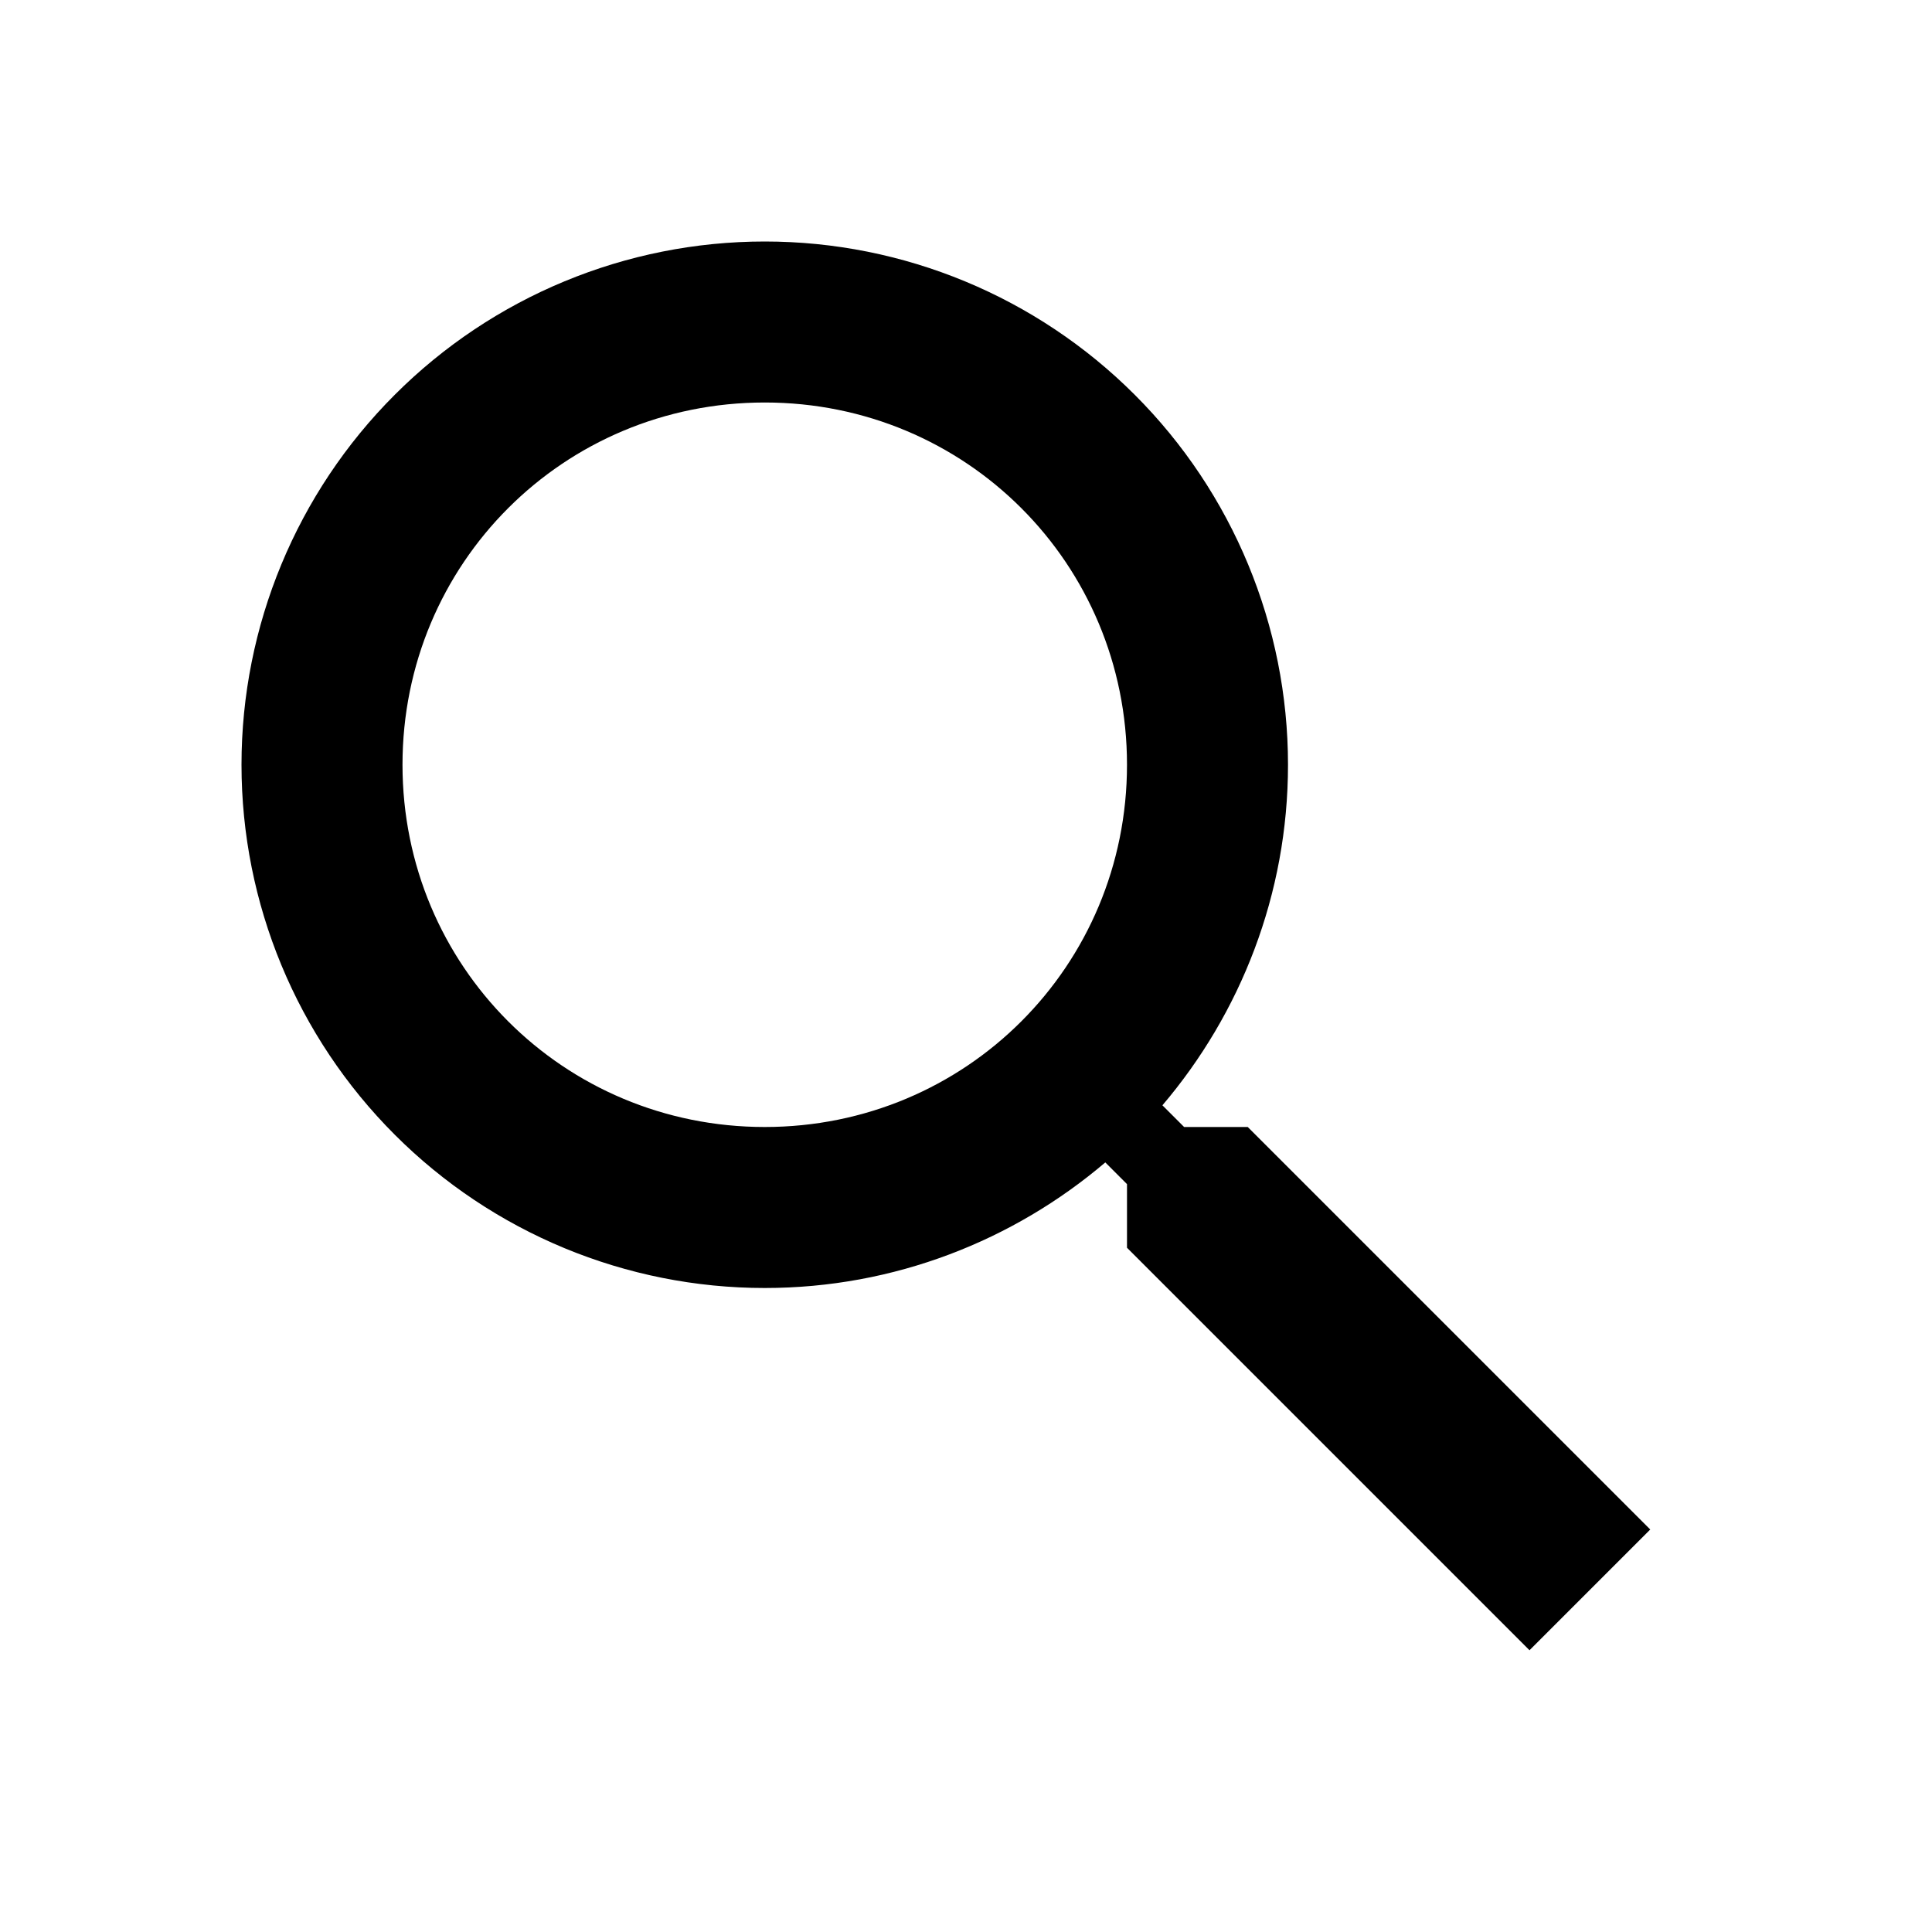
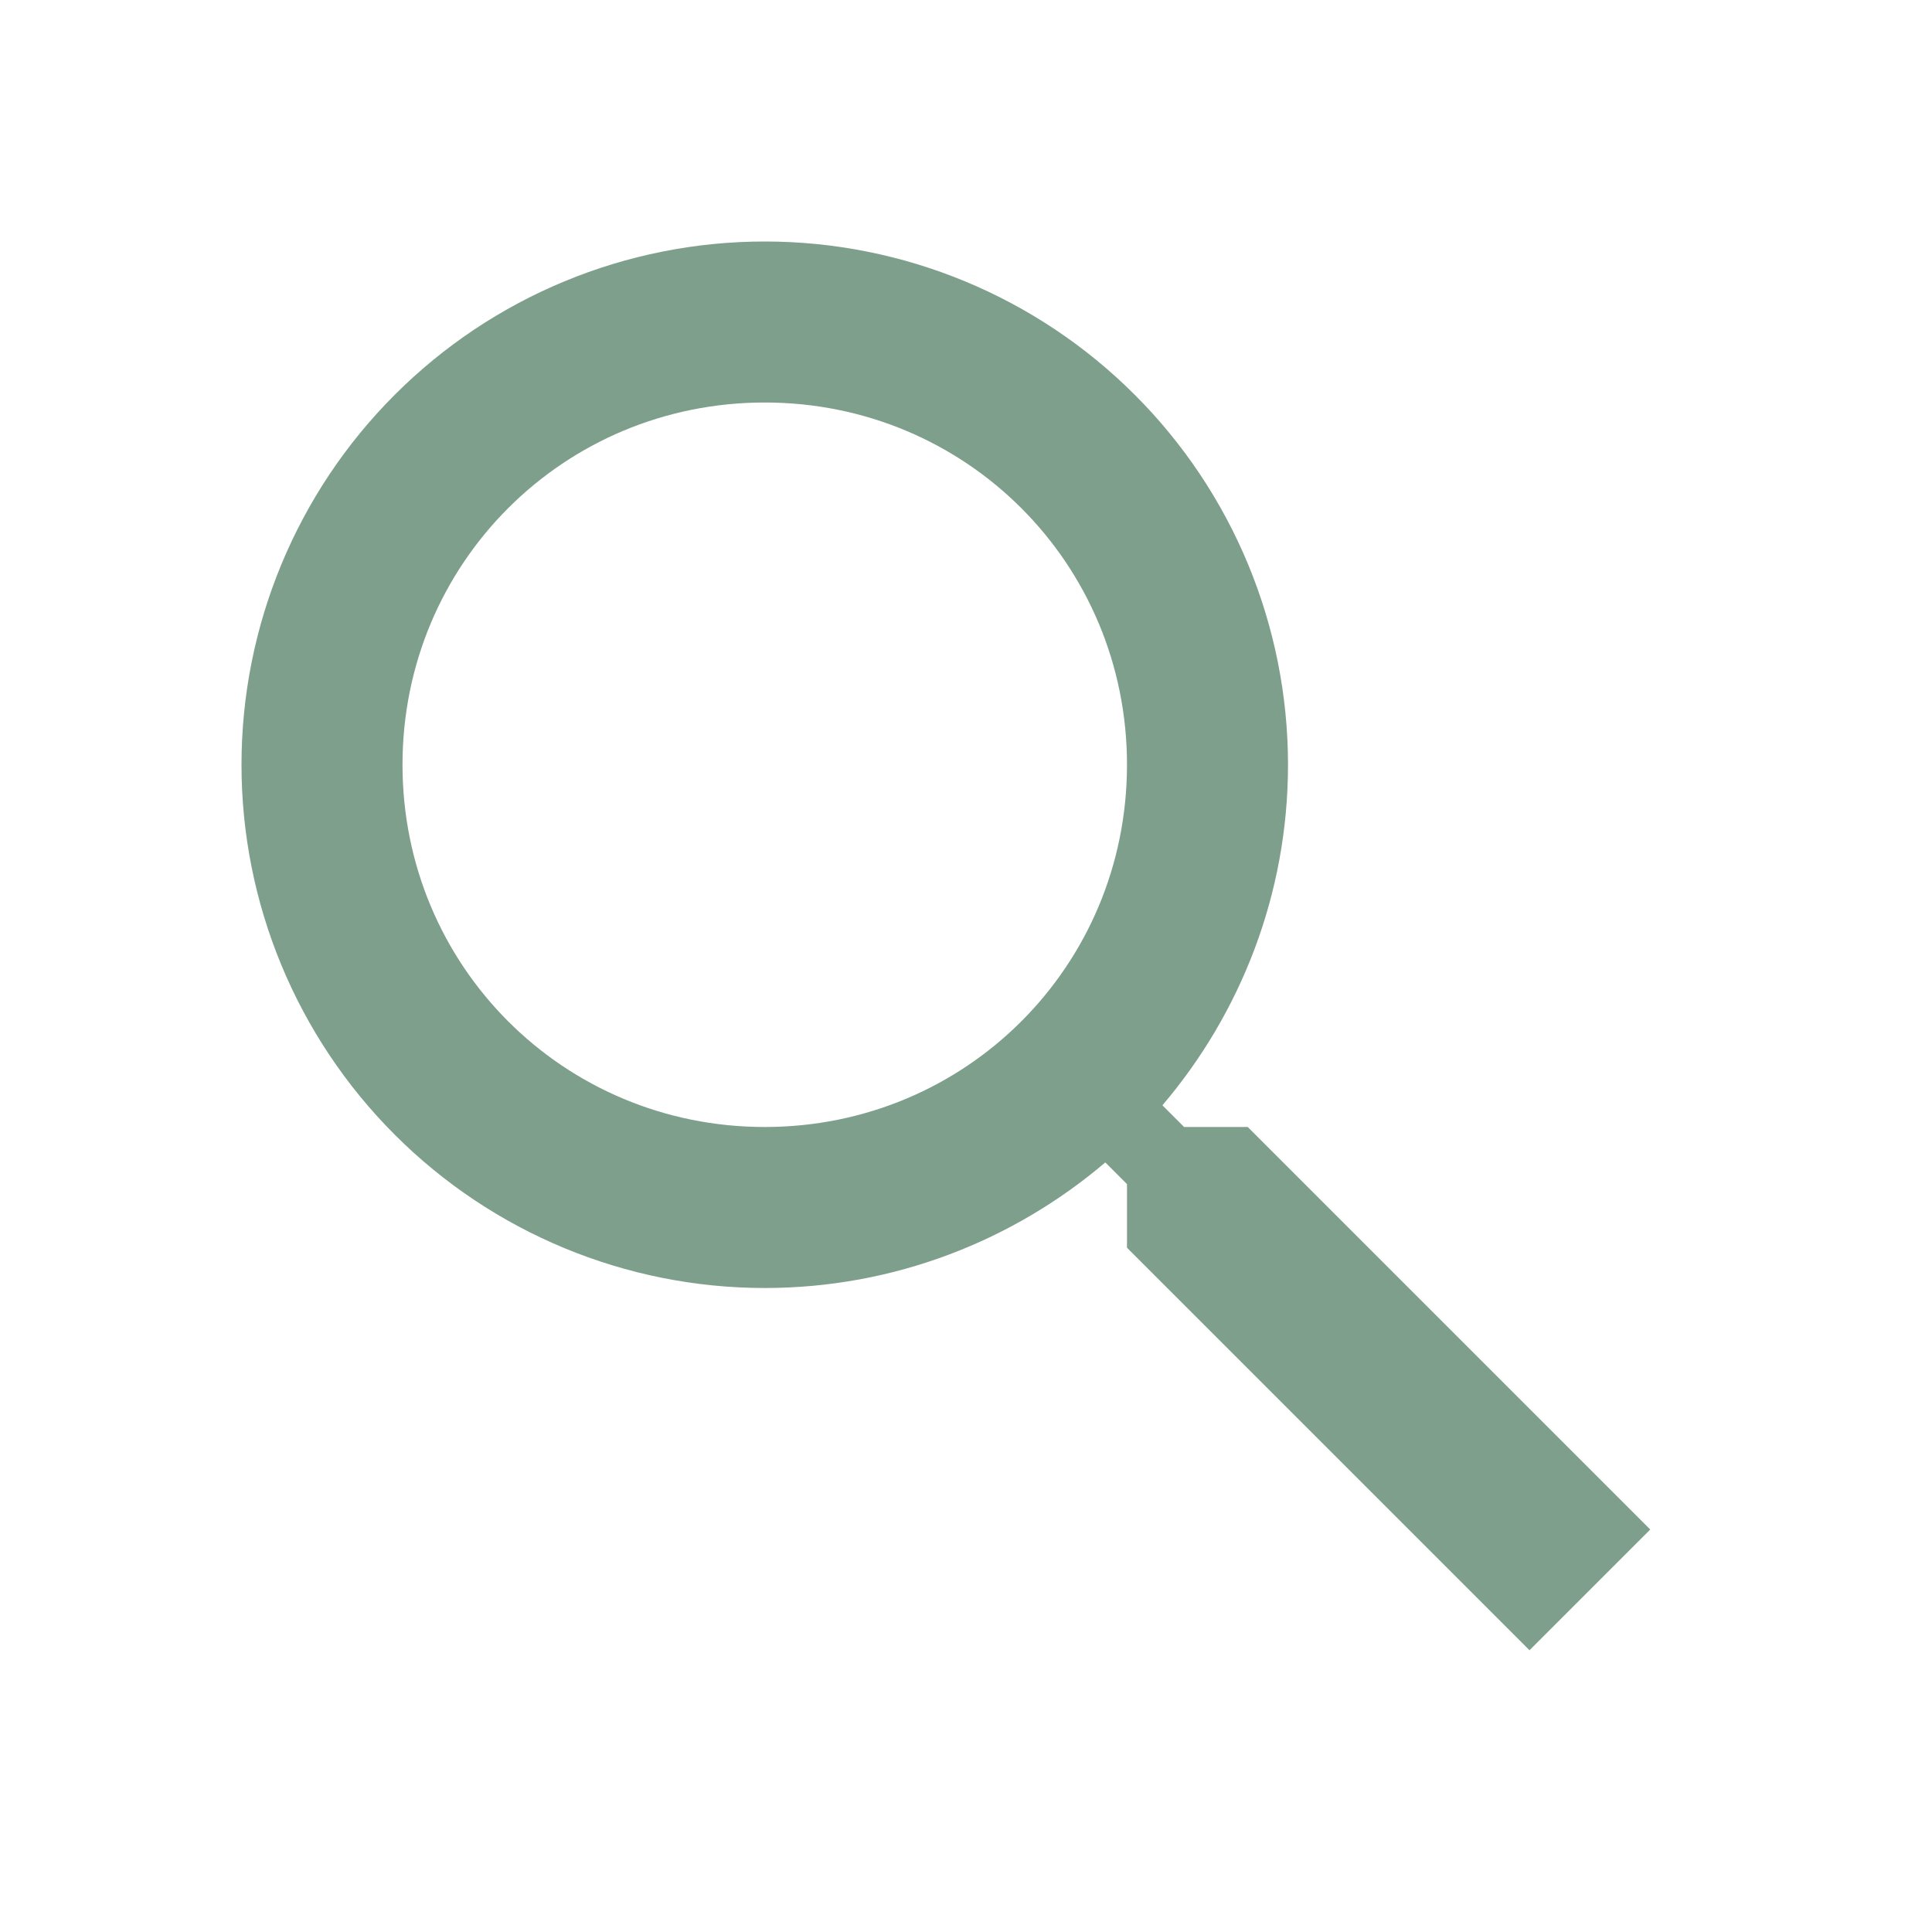
<svg xmlns="http://www.w3.org/2000/svg" width="30" height="30" viewBox="0 0 30 30" fill="none">
-   <path d="M11.875 3.75C14.03 3.75 16.096 4.606 17.62 6.13C19.144 7.653 20 9.72 20 11.875C20 13.887 19.262 15.738 18.05 17.163L18.387 17.5H19.375L25.625 23.75L23.75 25.625L17.5 19.375V18.387L17.163 18.05C15.738 19.262 13.887 20 11.875 20C9.72 20 7.653 19.144 6.13 17.62C4.606 16.096 3.75 14.03 3.75 11.875C3.75 9.72 4.606 7.653 6.13 6.13C7.653 4.606 9.72 3.75 11.875 3.75ZM11.875 6.25C8.75 6.25 6.25 8.75 6.25 11.875C6.25 15 8.75 17.5 11.875 17.5C15 17.5 17.5 15 17.5 11.875C17.5 8.75 15 6.25 11.875 6.25Z" fill="black" />
+   <path d="M11.875 3.75C14.03 3.75 16.096 4.606 17.62 6.13C19.144 7.653 20 9.72 20 11.875C20 13.887 19.262 15.738 18.05 17.163L18.387 17.5H19.375L25.625 23.75L23.75 25.625L17.5 19.375V18.387L17.163 18.05C15.738 19.262 13.887 20 11.875 20C9.72 20 7.653 19.144 6.13 17.62C4.606 16.096 3.75 14.03 3.75 11.875C3.75 9.72 4.606 7.653 6.13 6.13C7.653 4.606 9.72 3.75 11.875 3.75ZM11.875 6.25C8.75 6.25 6.25 8.75 6.25 11.875C6.25 15 8.75 17.5 11.875 17.5C15 17.5 17.5 15 17.5 11.875C17.5 8.75 15 6.25 11.875 6.25Z" fill="#7D9F8C" />
</svg>
